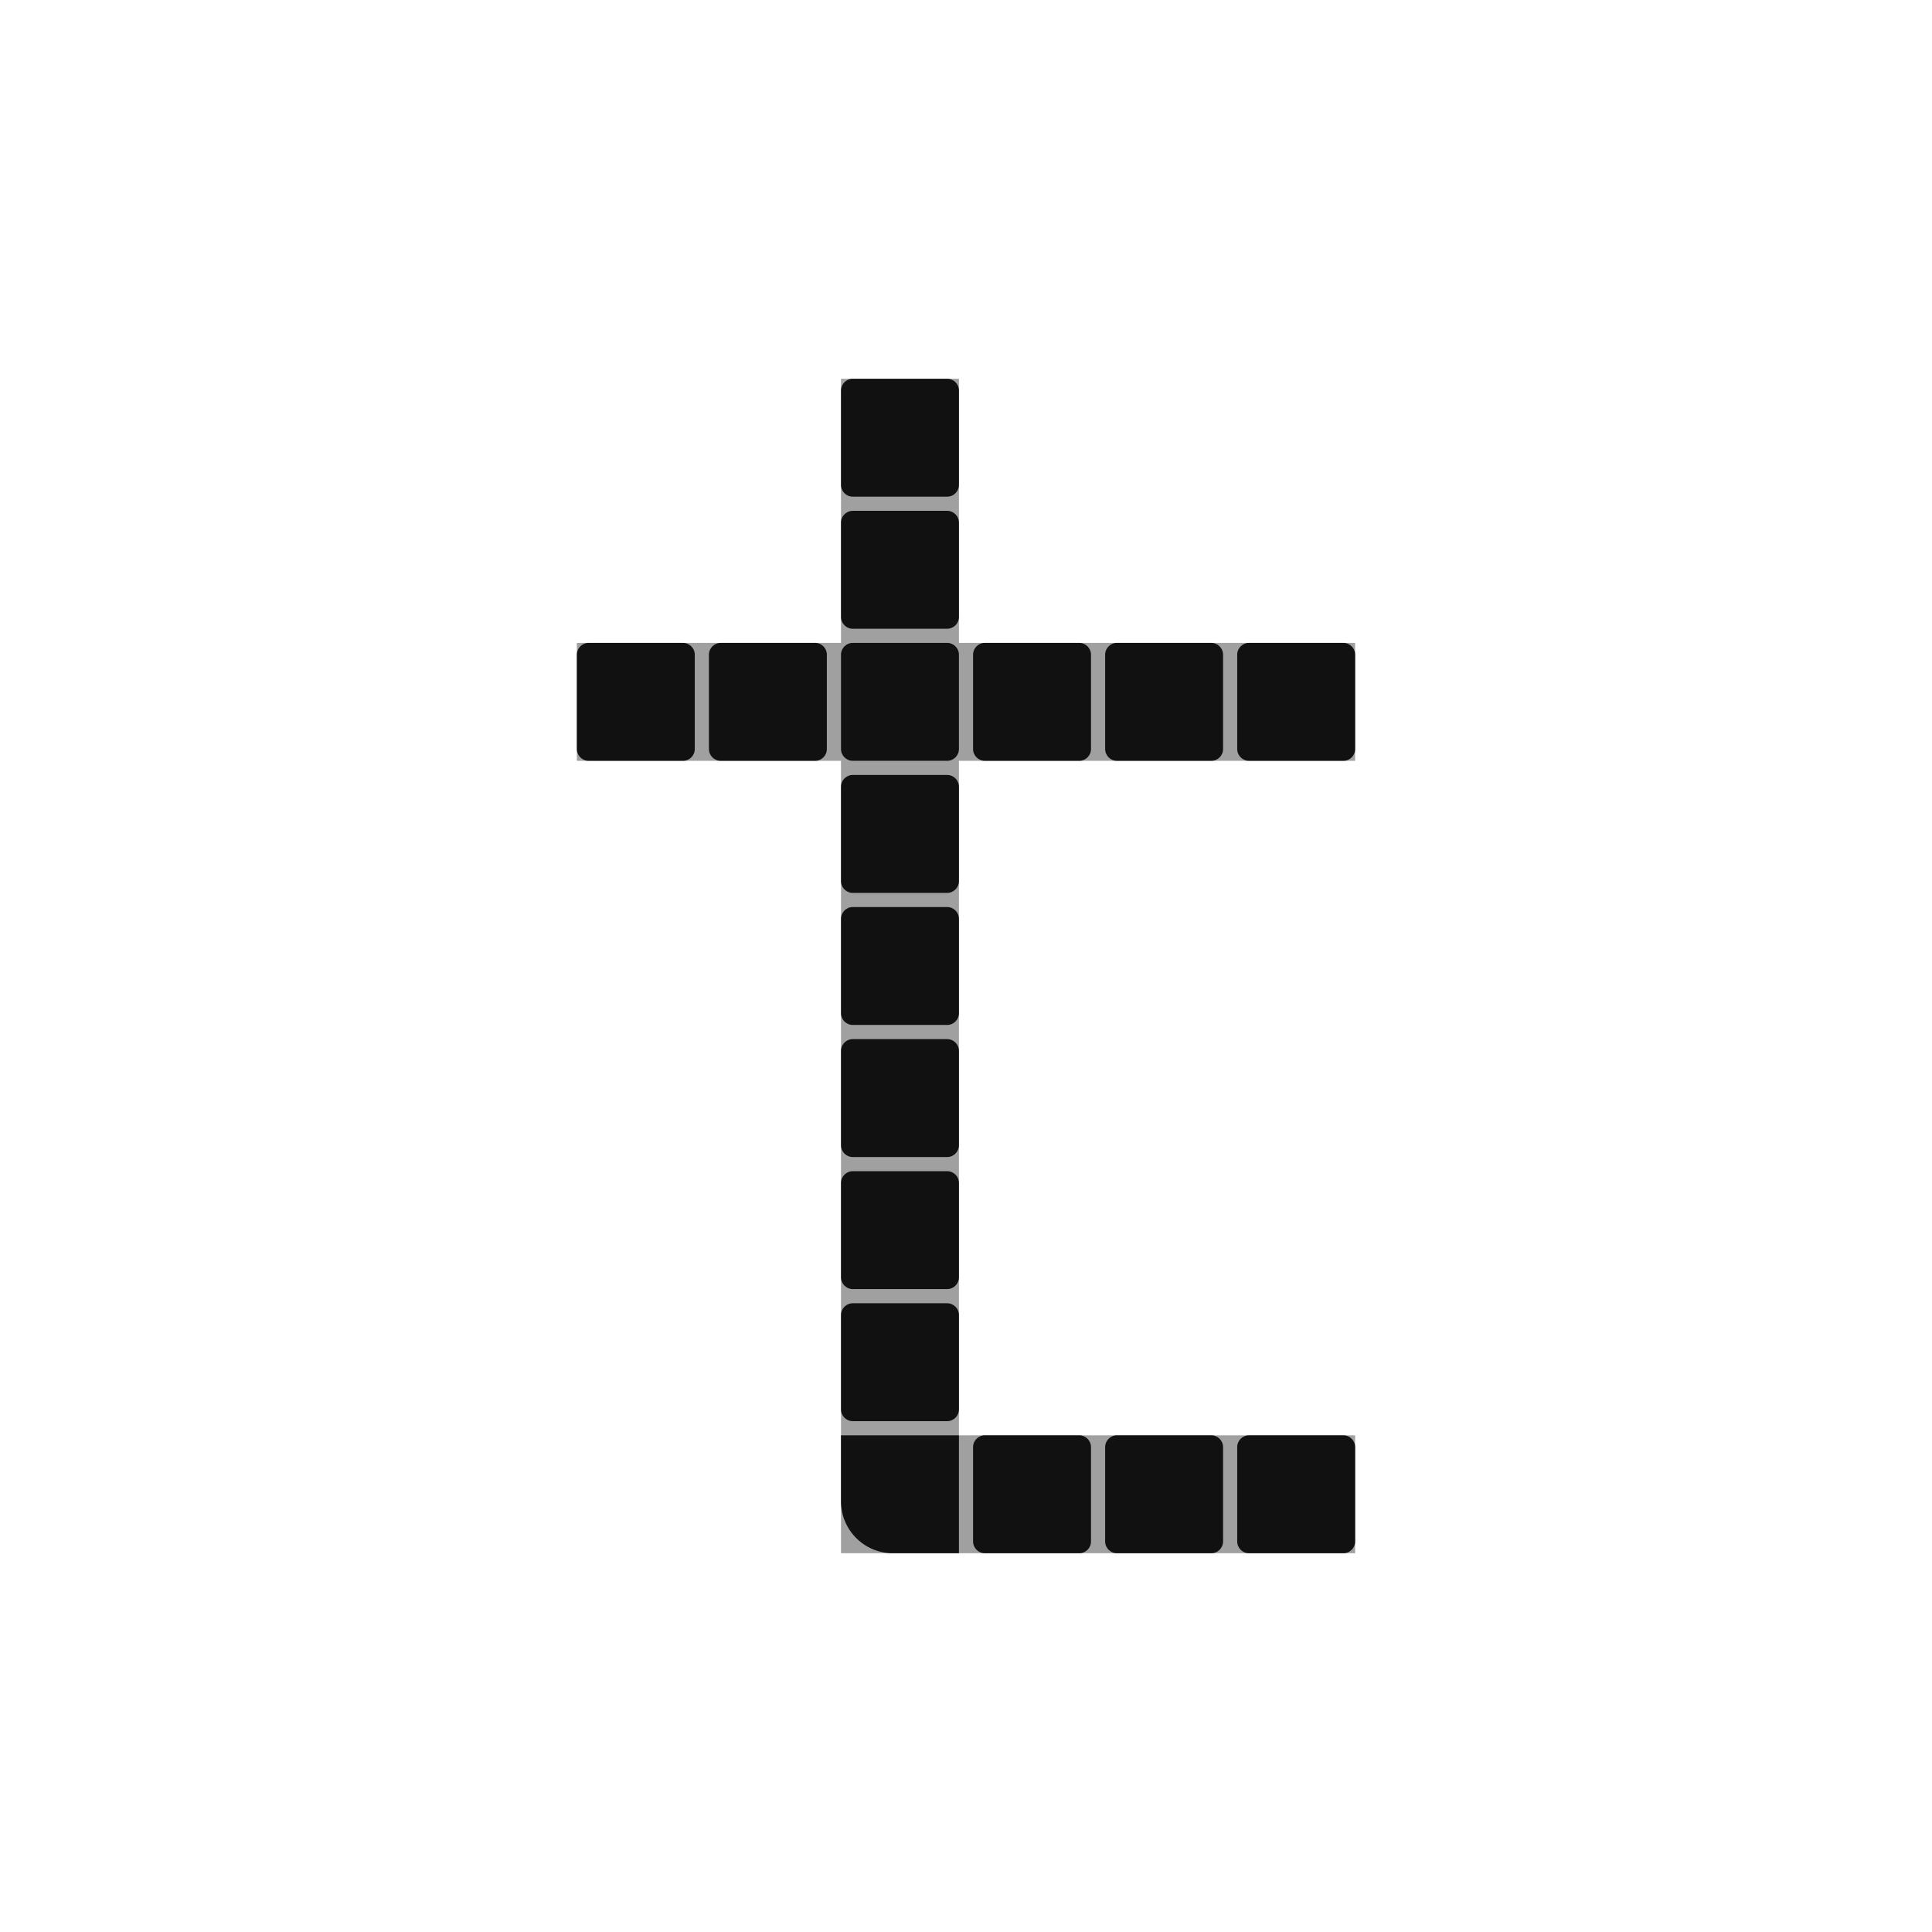
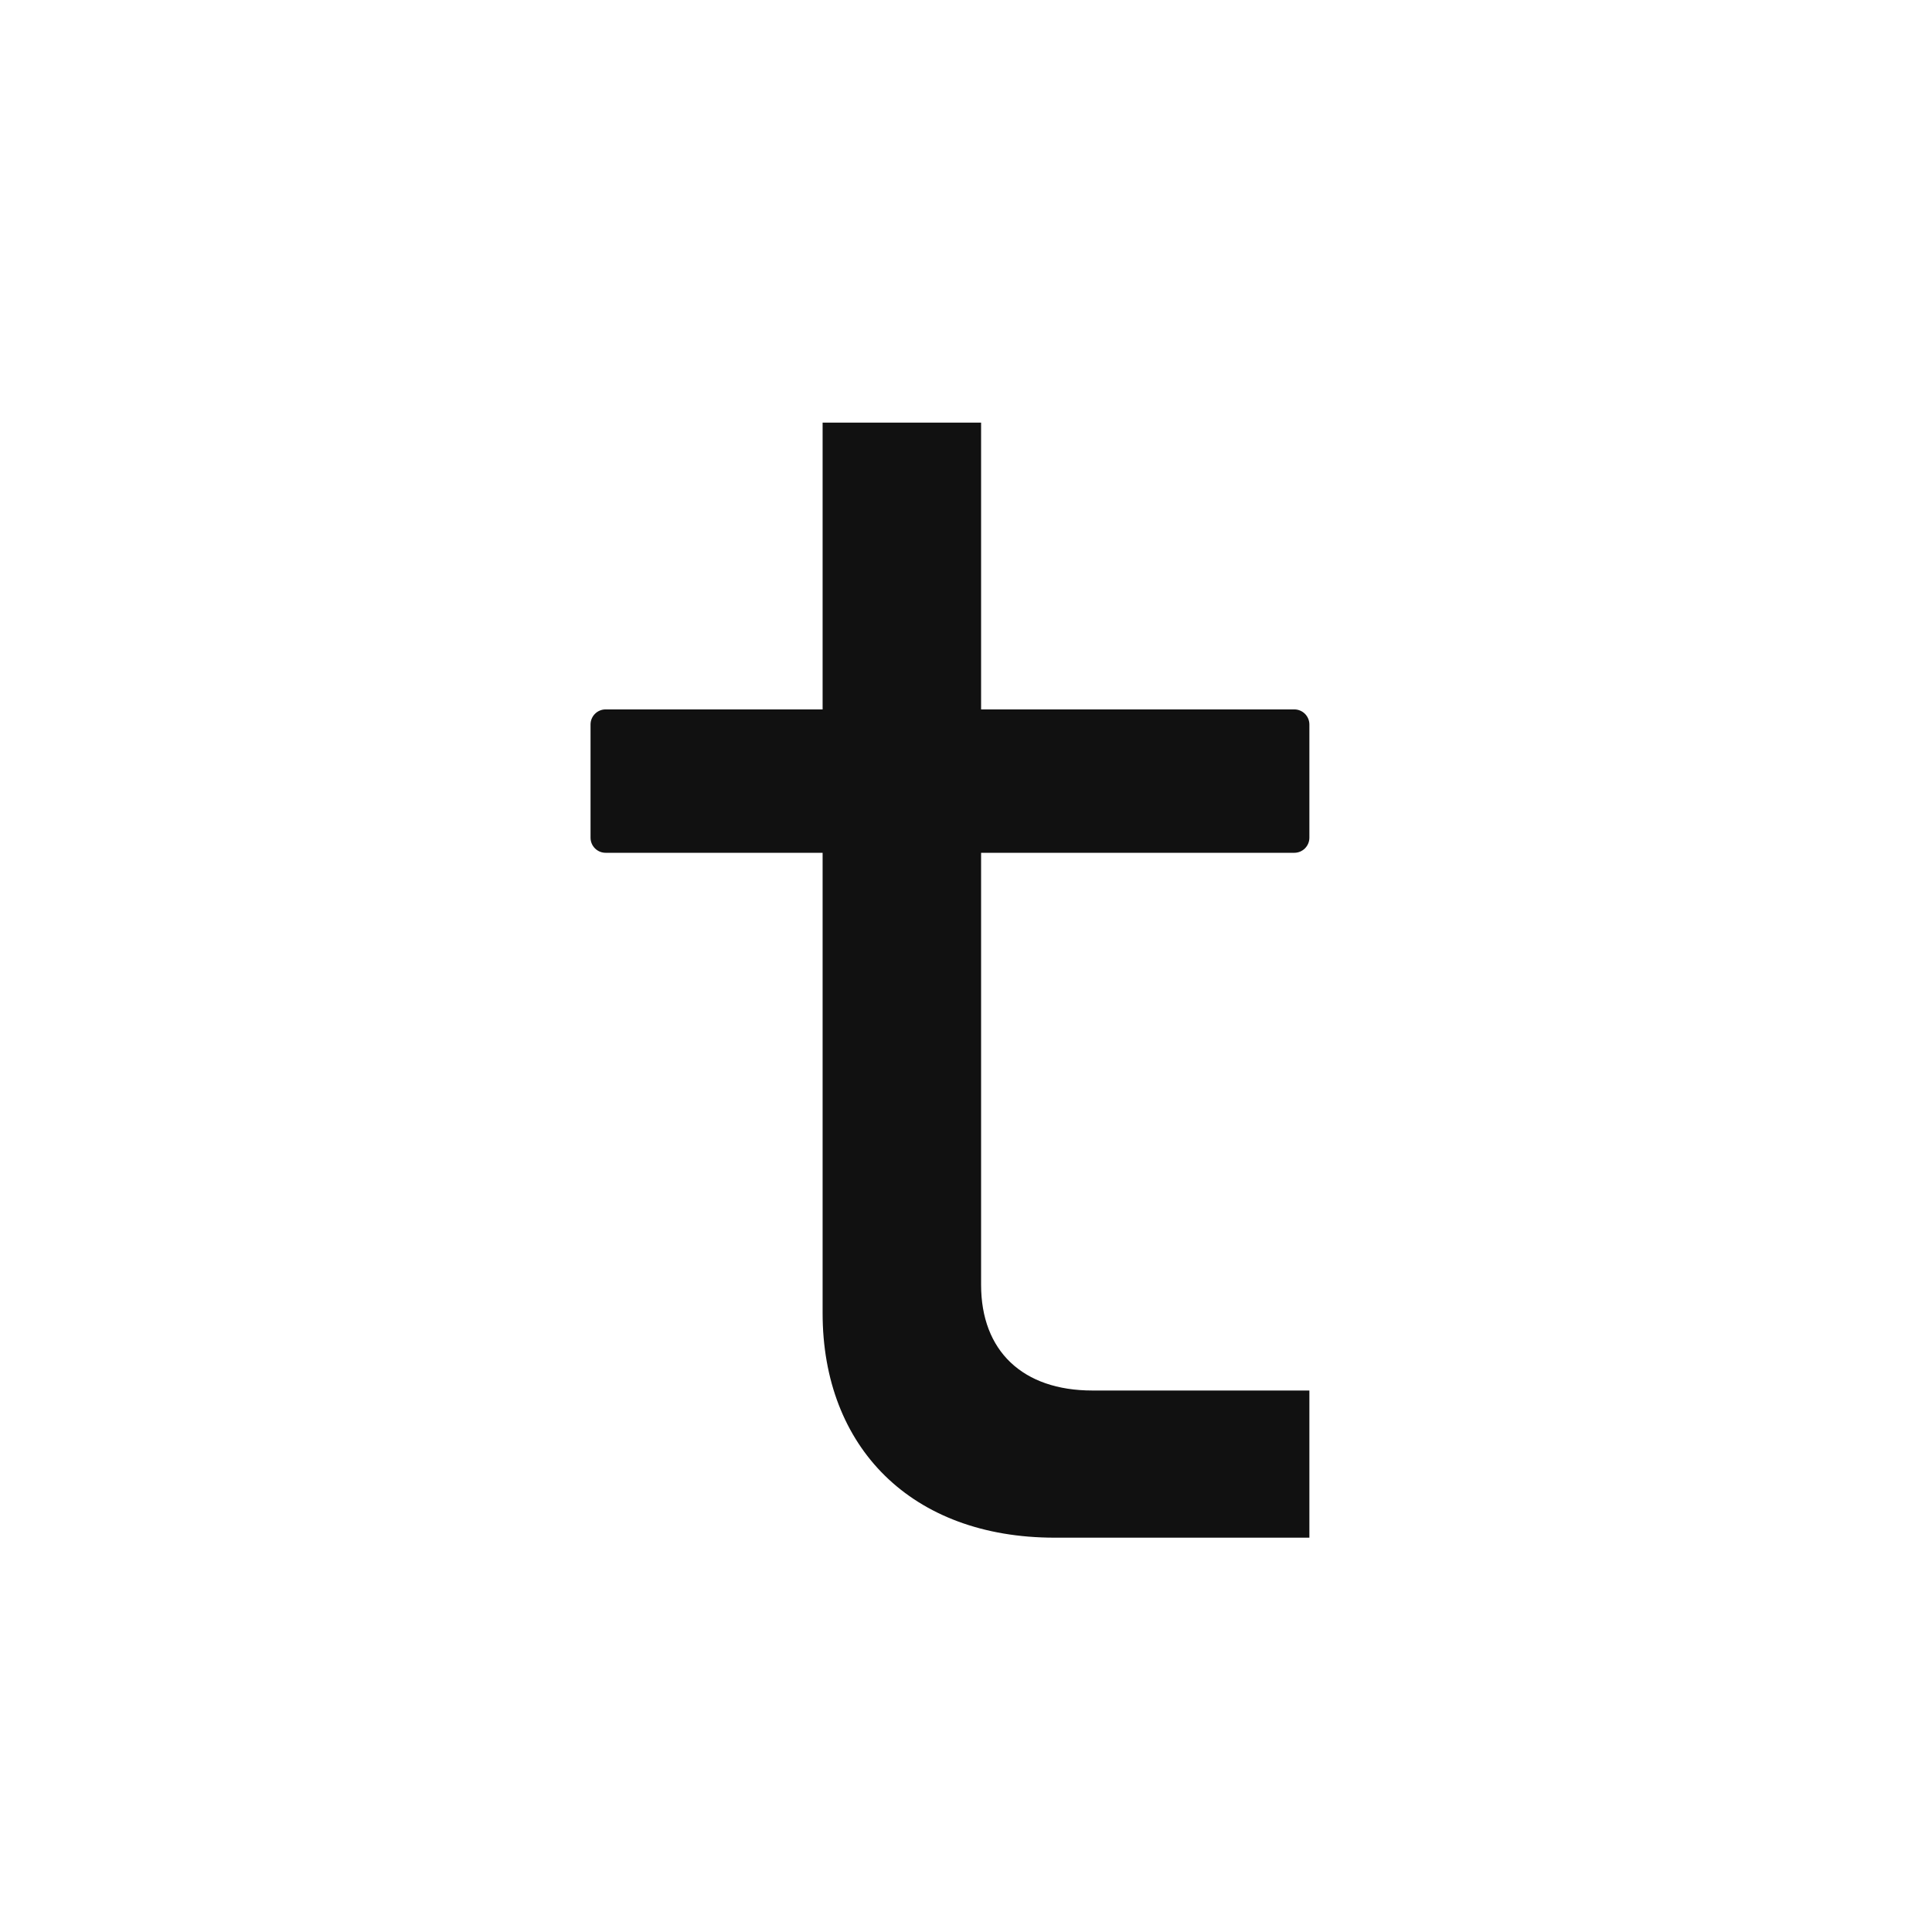
<svg xmlns="http://www.w3.org/2000/svg" width="1024" height="1024" viewBox="0 0 1024 1024">
-   <g transform="translate(305.75,200.75) scale(1.25)" fill="#111111">
-     <g opacity="0.4">
-       <path d="M112,0 h50 v476 a22,22 0 0 1 -22,22 h-28 z" />
-       <rect x="0" y="112" width="330" height="50" />
-       <path d="M112,448 h218 v50 h-196 a22,22 0 0 1 -22,-22 z" />
-     </g>
-     <g opacity="1">
-       <rect x="112" y="0" width="50" height="50" rx="5" />
-       <rect x="112" y="56" width="50" height="50" rx="5" />
-       <rect x="112" y="112" width="50" height="50" rx="5" />
-       <rect x="112" y="168" width="50" height="50" rx="5" />
-       <rect x="112" y="224" width="50" height="50" rx="5" />
-       <rect x="112" y="280" width="50" height="50" rx="5" />
-       <rect x="112" y="336" width="50" height="50" rx="5" />
-       <rect x="112" y="392" width="50" height="50" rx="5" />
-       <path d="M112,448 h50 v50 h-28 a22,22 0 0 1 -22,-22 z" />
-       <rect x="0" y="112" width="50" height="50" rx="5" />
-       <rect x="56" y="112" width="50" height="50" rx="5" />
-       <rect x="168" y="112" width="50" height="50" rx="5" />
-       <rect x="224" y="112" width="50" height="50" rx="5" />
-       <rect x="280" y="112" width="50" height="50" rx="5" />
-       <rect x="168" y="448" width="50" height="50" rx="5" />
-       <rect x="224" y="448" width="50" height="50" rx="5" />
-       <rect x="280" y="448" width="50" height="50" rx="5" />
-     </g>
-   </g>
+   <path fill="#111111" d="M436 224h84v457c0 35 22 56 59 56h115v78H559c-76 0-123-48-123-119V224z" />
+   <rect x="313" y="376" width="381" height="76" rx="8" fill="#111111" />
</svg>
